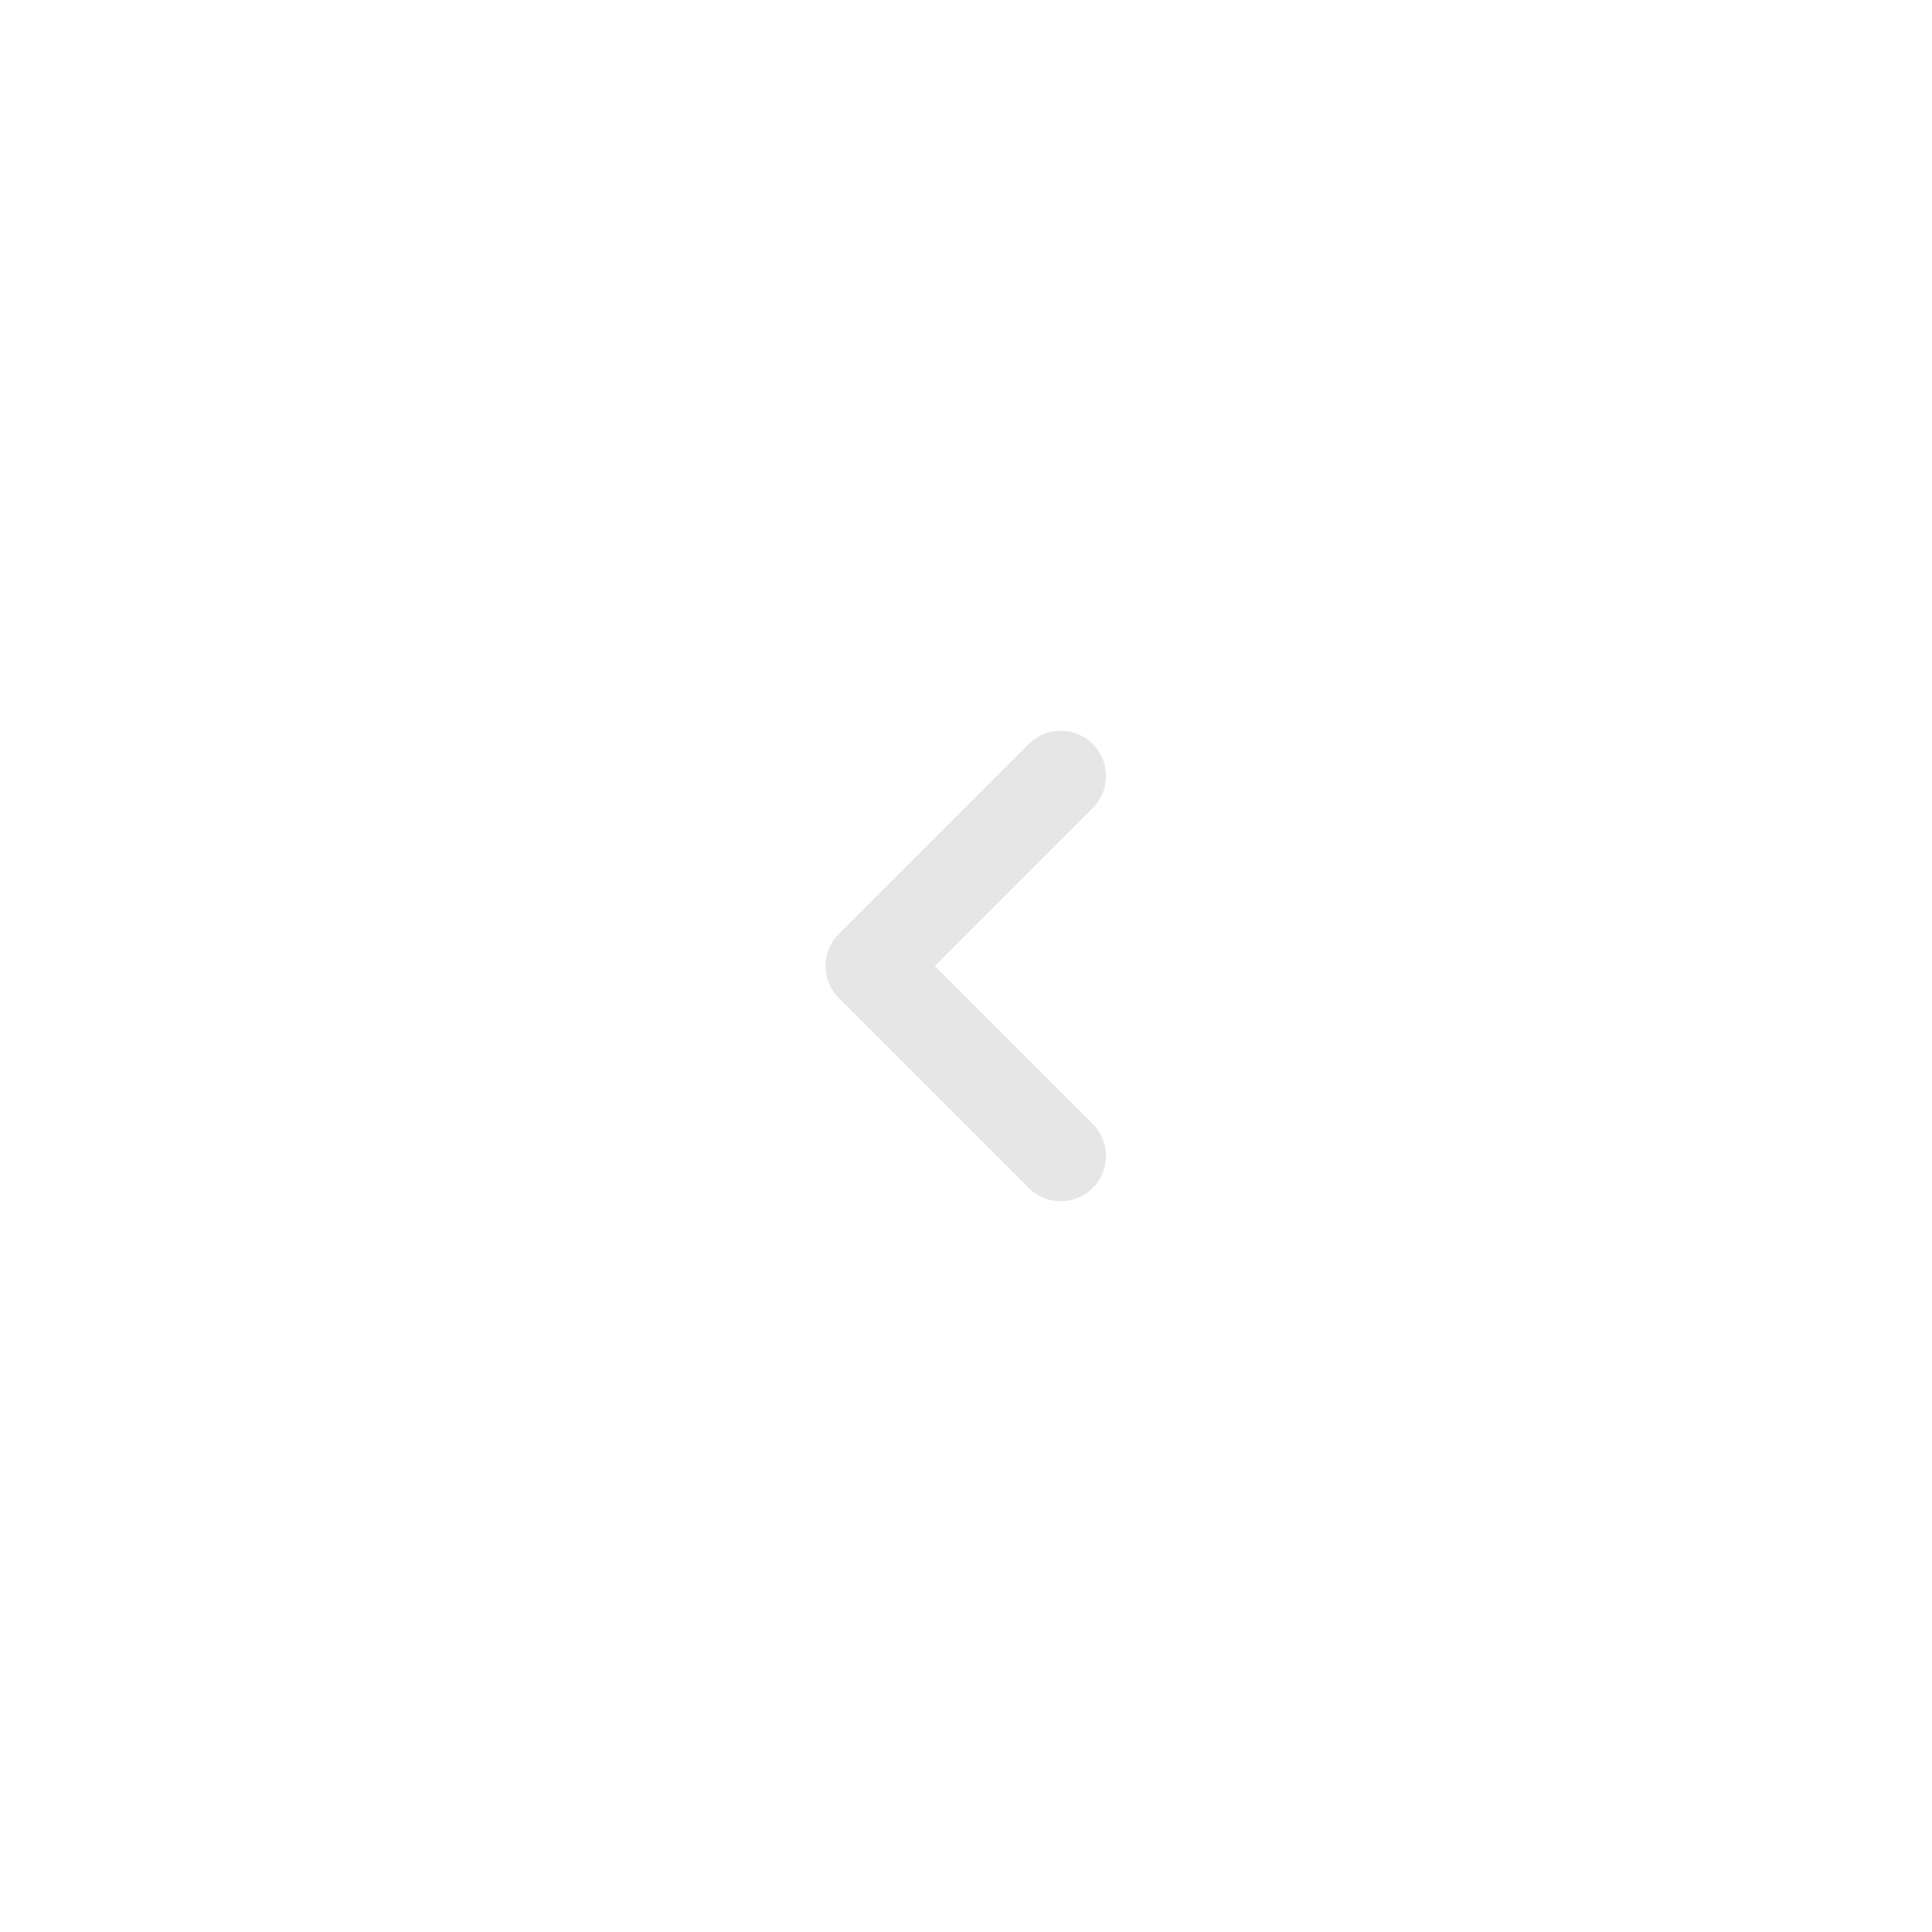
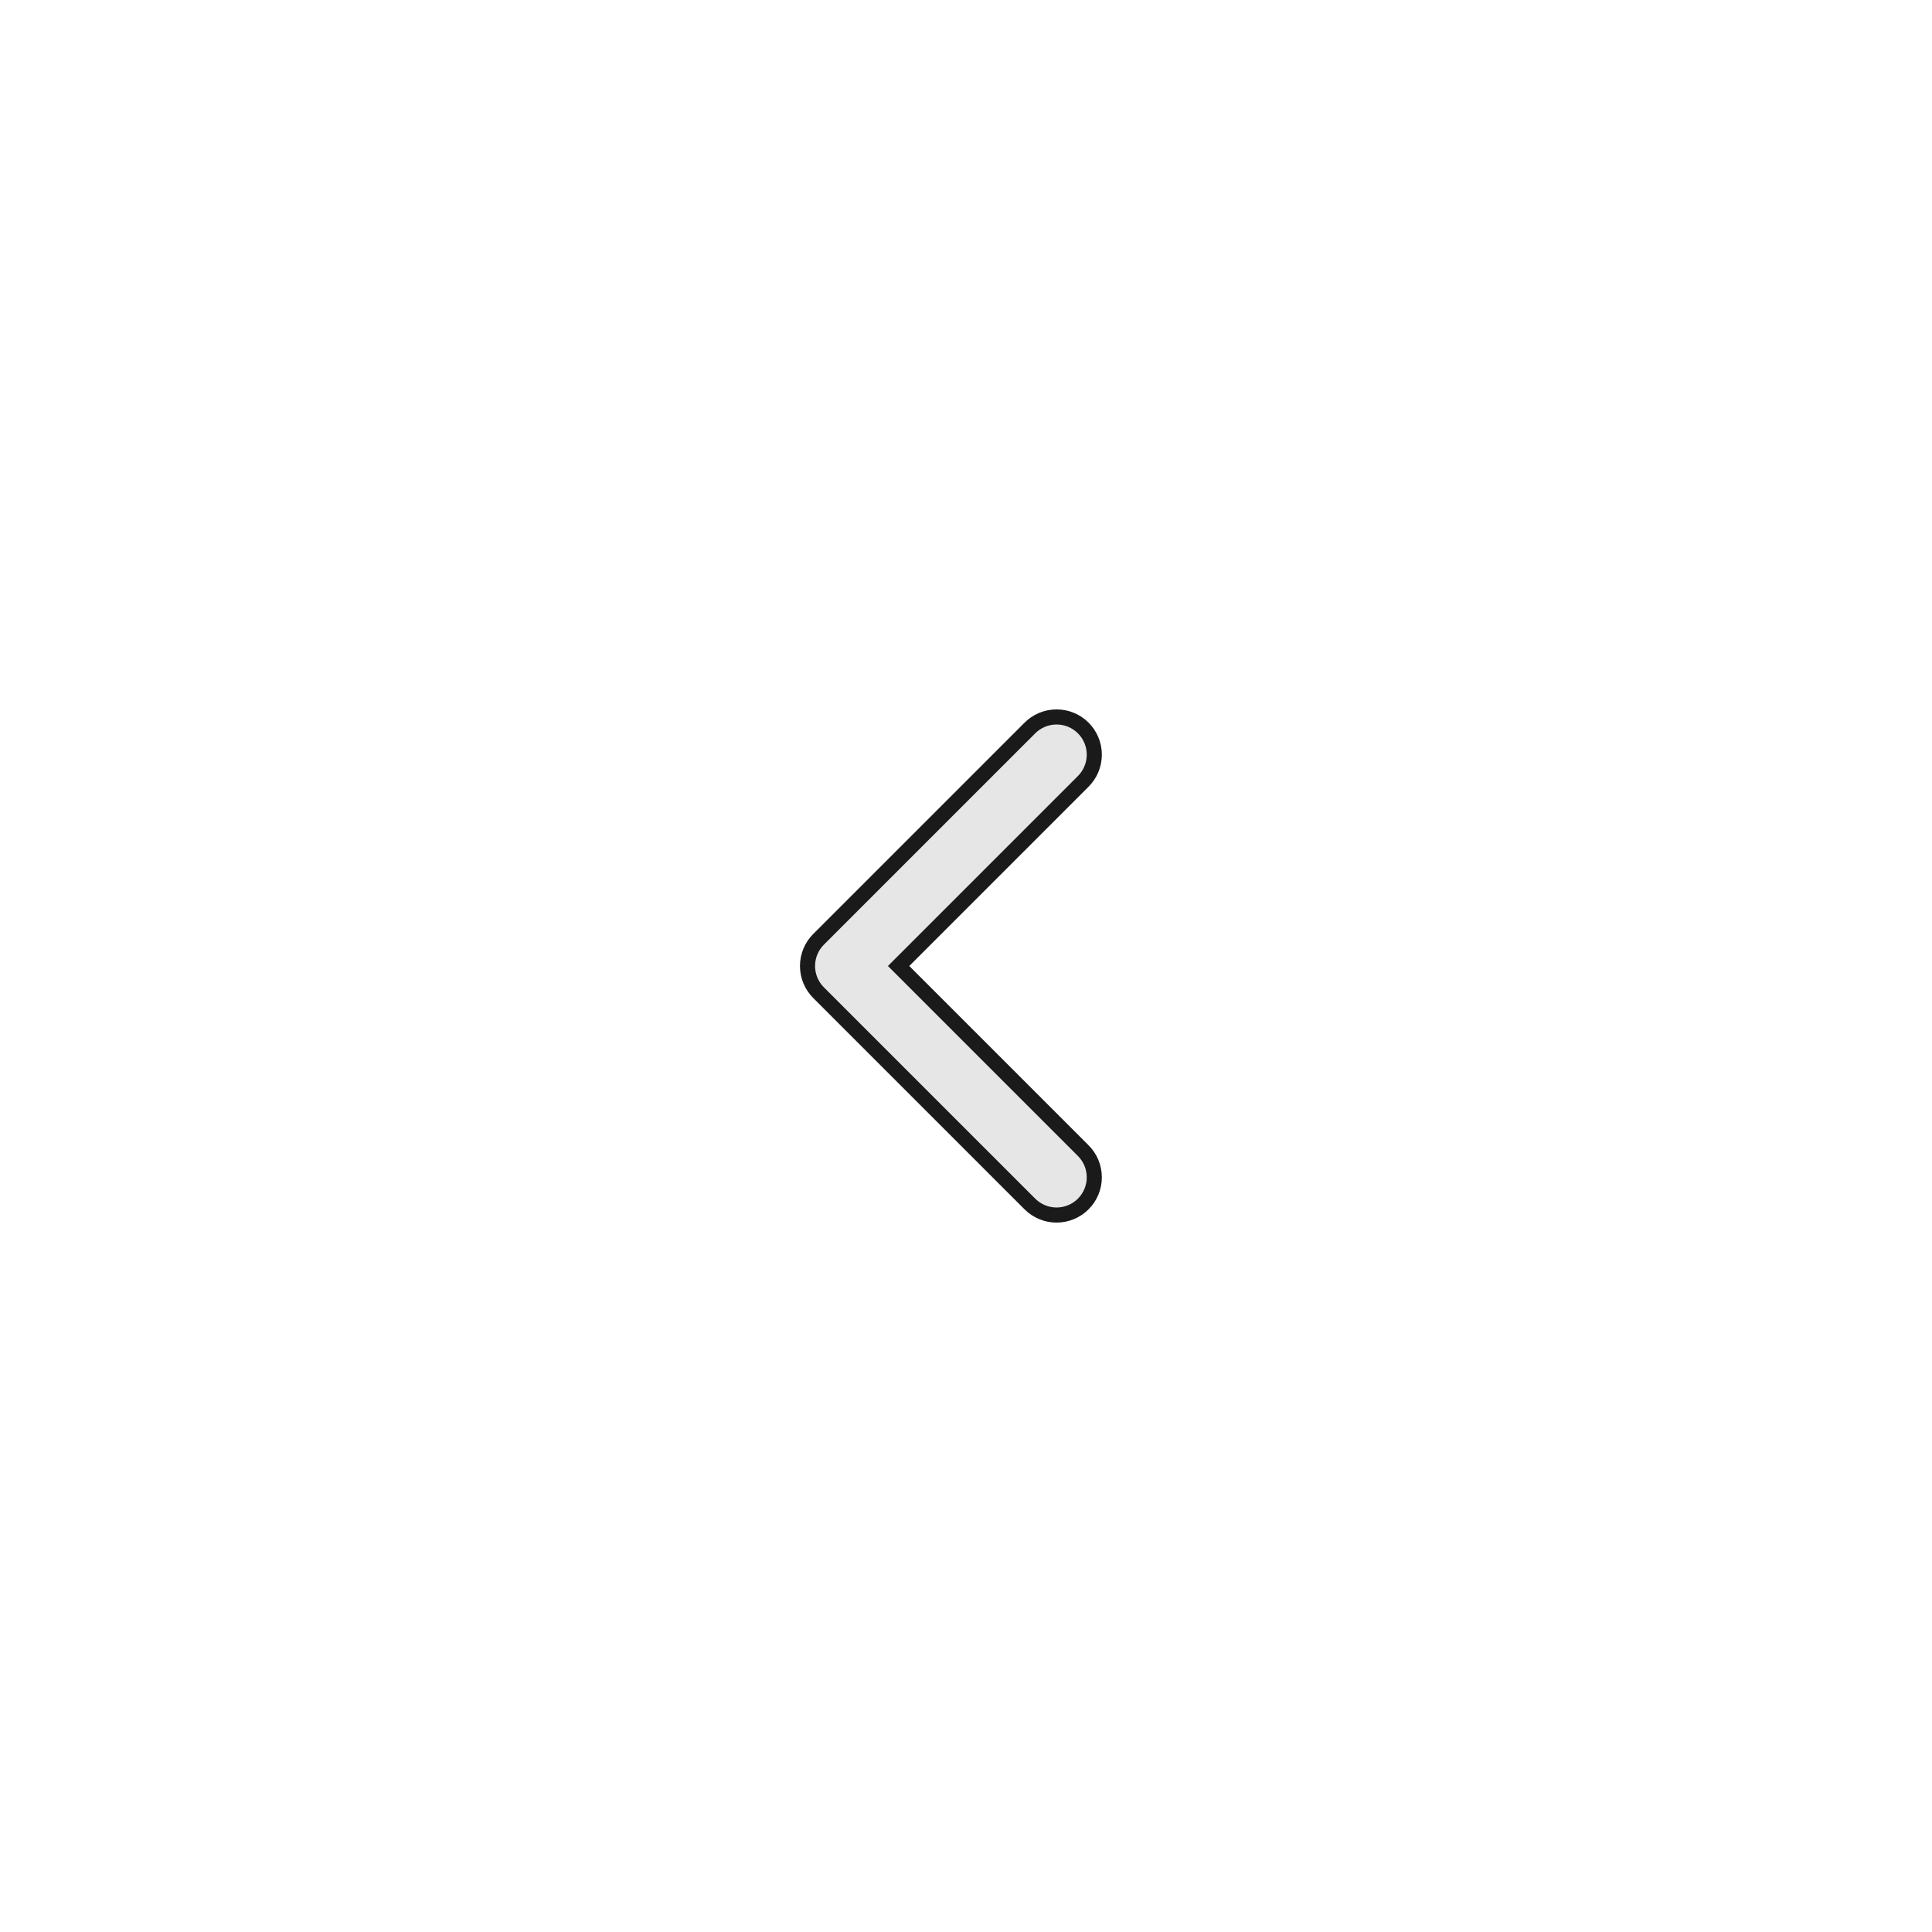
<svg xmlns="http://www.w3.org/2000/svg" version="1.1" id="Calque_1" x="0px" y="0px" width="64px" height="64px" viewBox="0 0 64 64" enable-background="new 0 0 64 64" xml:space="preserve">
  <defs id="defs7" />
-   <path style="fill:none;stroke:#e6e6e6;stroke-width:3;stroke-linecap:round;stroke-linejoin:round;stroke-miterlimit:4;stroke-dasharray:none;stroke-opacity:1" d="m 35.139,25.707 -6.293,6.293 6.292,6.292" id="path818" />
+   <path fill="#F2F2F2" d="M35.706,38.292L29.414,32l6.293-6.293l0,0C35.888,25.525,36,25.276,36,25c0-0.553-0.447-1-1-1  c-0.276,0-0.526,0.112-0.707,0.293l-7,7C27.112,31.474,27,31.724,27,32s0.112,0.525,0.293,0.707l0,0l7,7l0,0  C34.475,39.888,34.725,40,35,40c0.553-0.001,1-0.448,1-1C36,38.723,35.888,38.473,35.706,38.292z" id="path2" style="fill:#e6e6e6;fill-opacity:1;stroke:#1a1a1a;paint-order:markers stroke fill" />
</svg>
